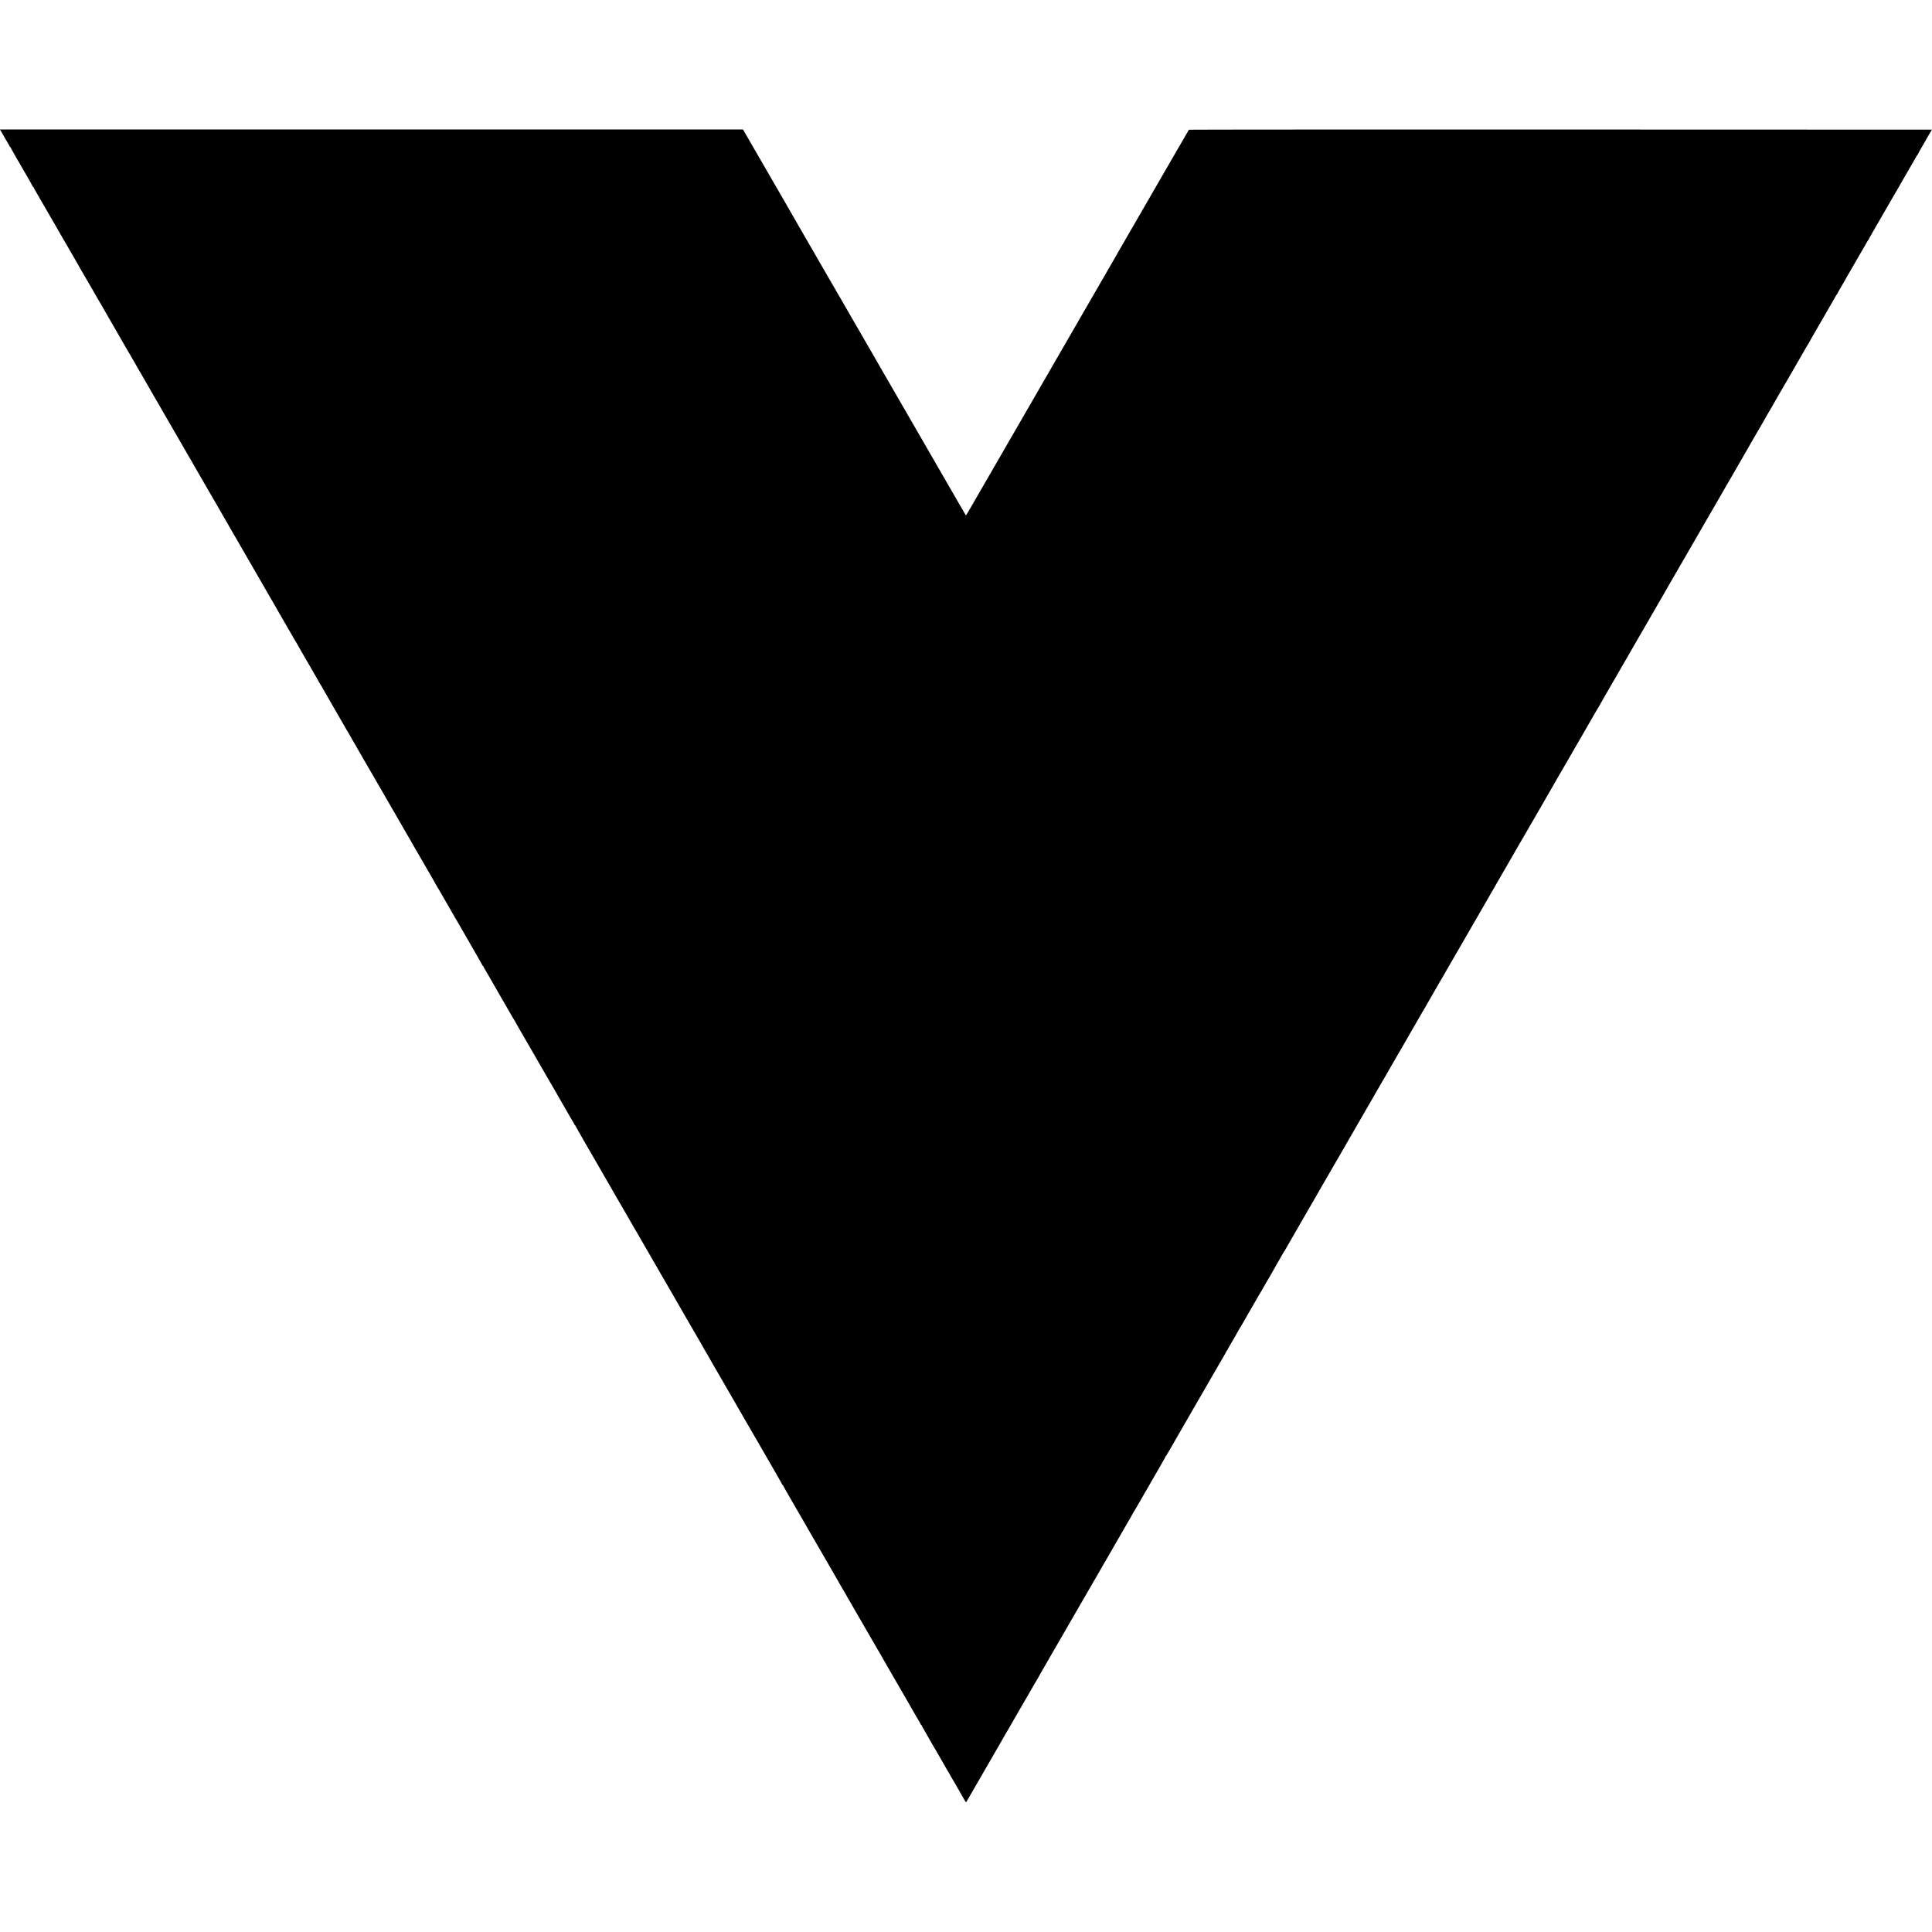
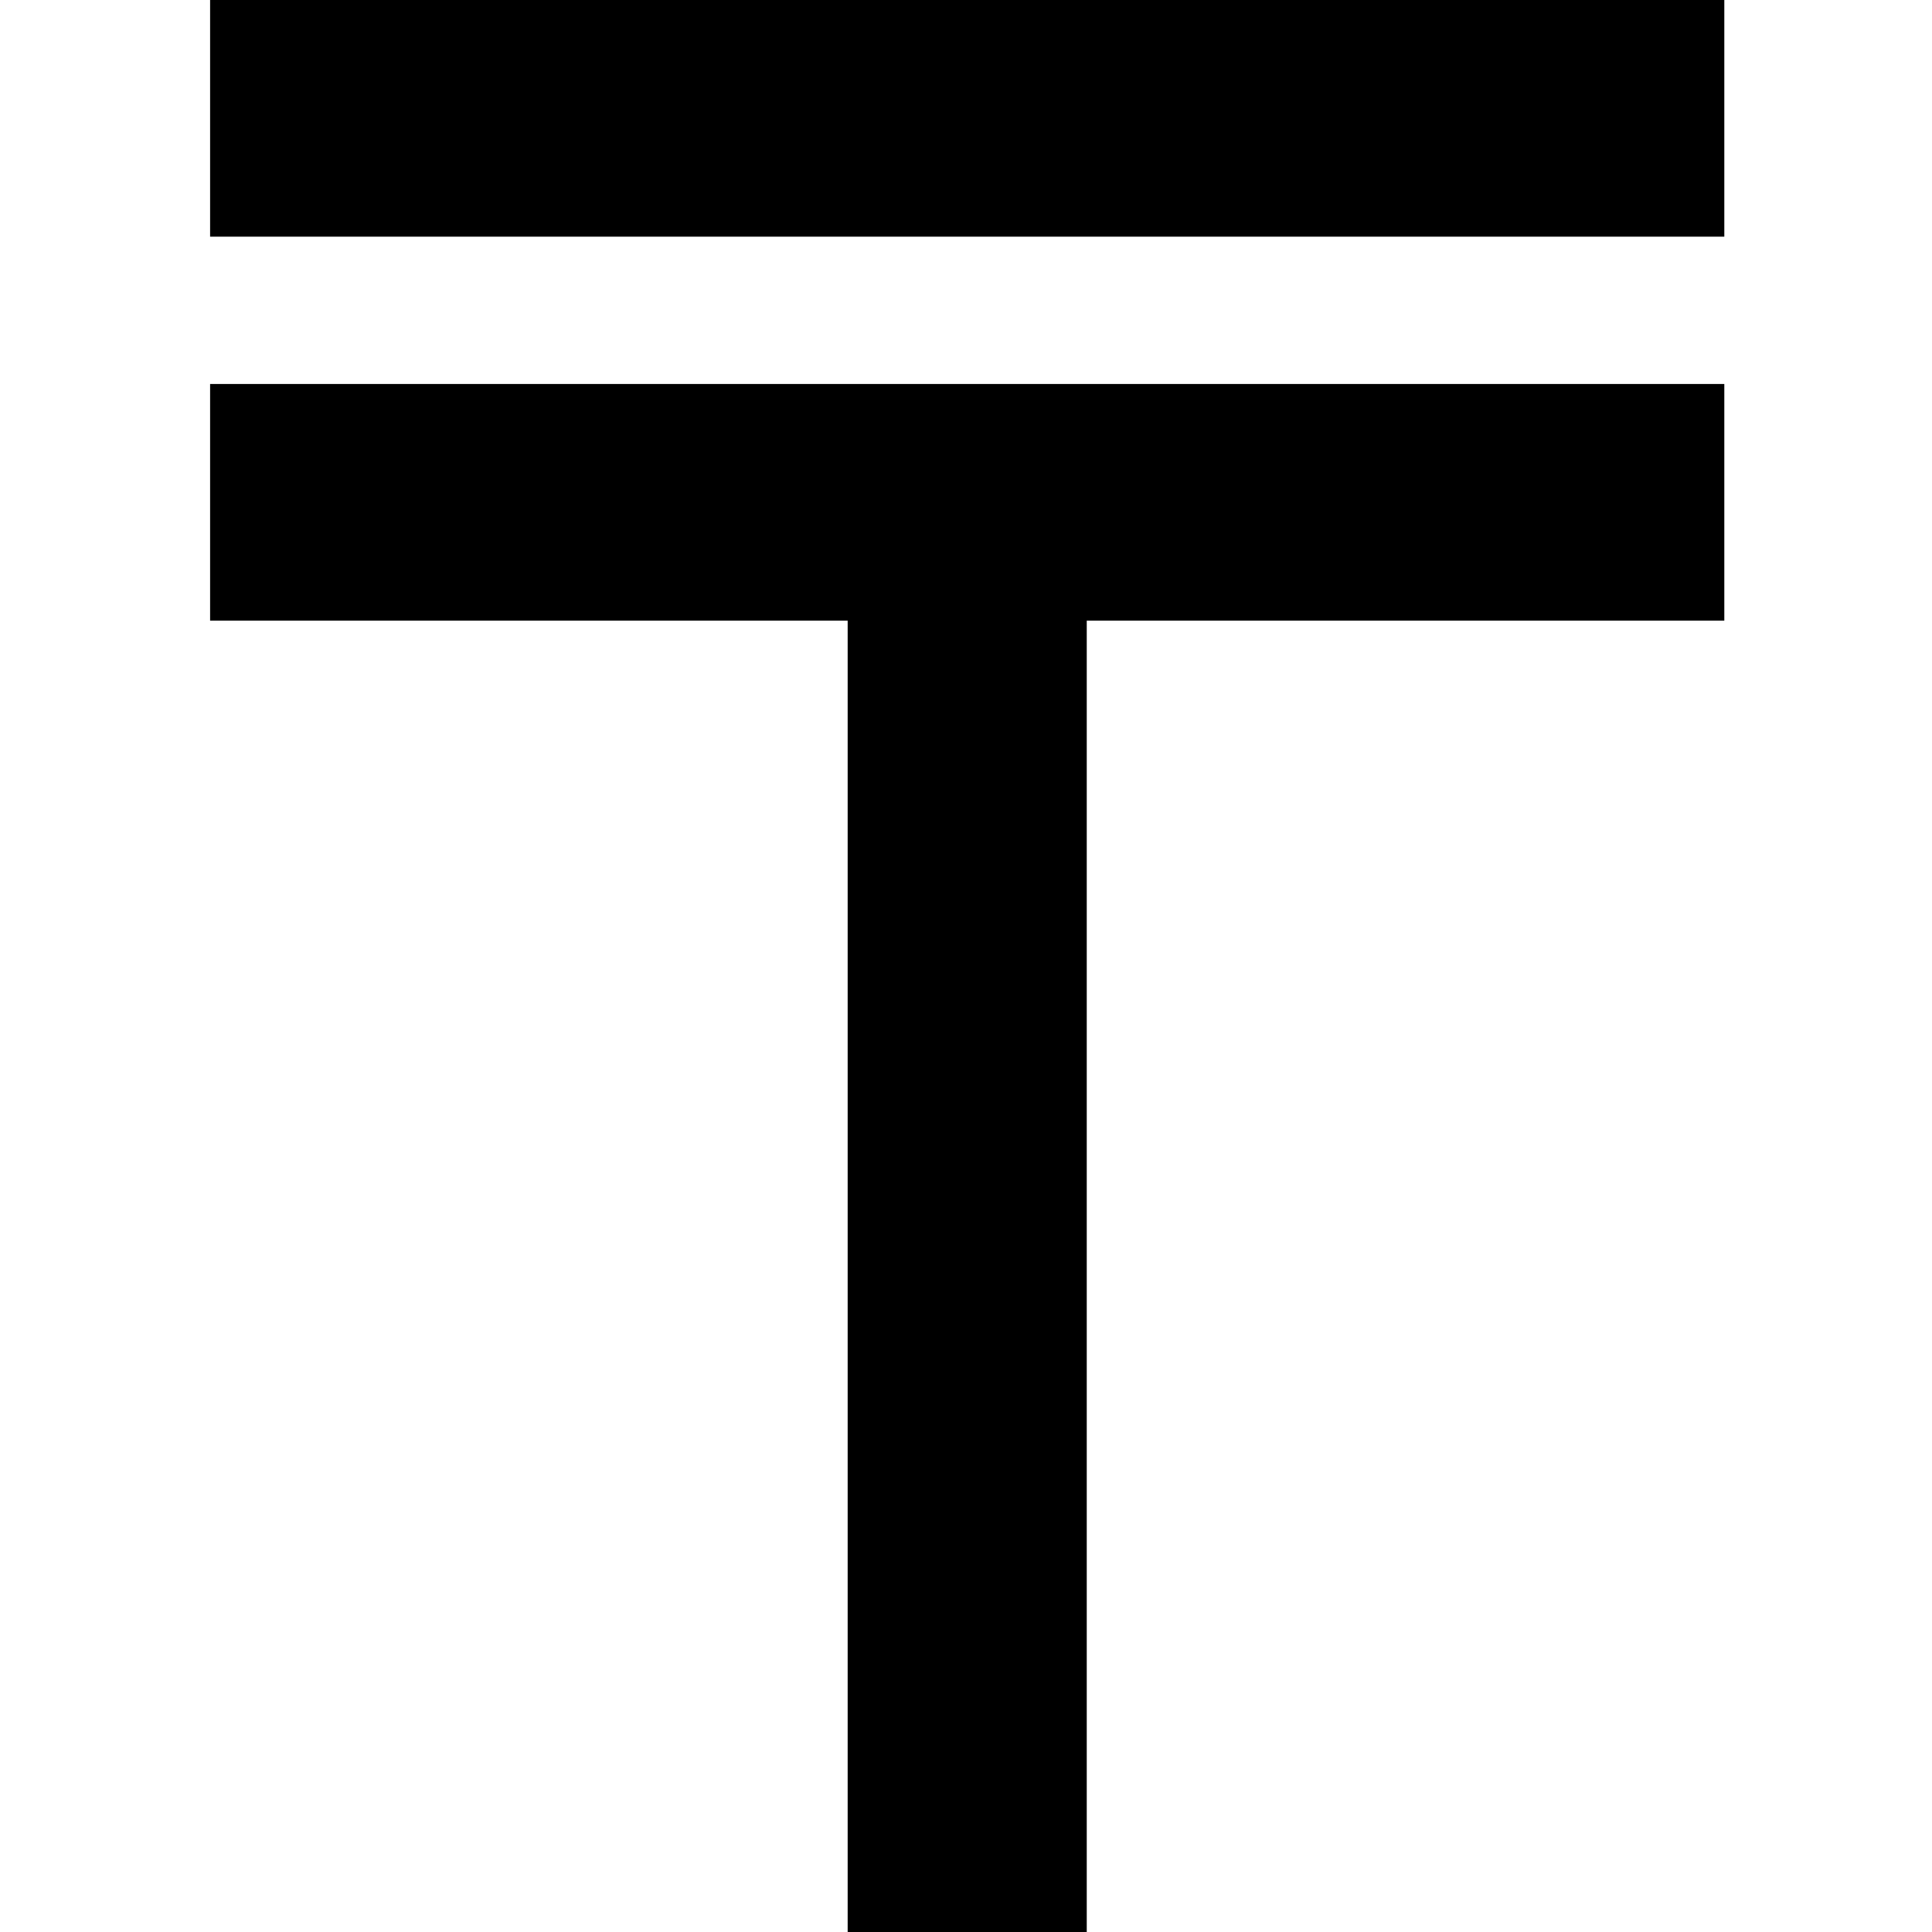
- <svg xmlns="http://www.w3.org/2000/svg" version="1.0" width="16pt" height="16pt" viewBox="0 0 16 16" preserveAspectRatio="xMidYMid meet">
-   <g transform="translate(0,16) scale(0.00032,-0.00032)" fill="#000000" stroke="none">
-     <path d="M18 46618 c45 -75 122 -207 122 -211 0 -2 25 -45 55 -95 30 -50 55 -96 55 -102 0 -5 5 -10 10 -10 6 0 10 -4 10 -9 0 -5 73 -135 161 -288 89 -153 173 -298 187 -323 14 -25 32 -57 41 -72 88 -149 187 -324 189 -335 2 -7 8 -13 13 -13 5 0 9 -4 9 -10 0 -5 46 -89 103 -187 175 -302 490 -846 507 -876 8 -16 20 -36 25 -45 28 -46 290 -498 339 -585 13 -23 74 -129 136 -236 61 -107 123 -215 137 -240 14 -25 29 -50 33 -56 5 -5 23 -37 40 -70 18 -33 38 -67 44 -75 11 -16 21 -33 63 -109 14 -25 29 -50 33 -56 4 -5 21 -35 38 -65 55 -100 261 -455 269 -465 4 -5 14 -21 20 -35 15 -29 41 -75 103 -180 24 -41 52 -88 60 -105 9 -16 57 -100 107 -185 112 -193 362 -626 380 -660 8 -14 23 -38 33 -55 11 -16 23 -37 27 -45 4 -8 26 -46 48 -85 23 -38 53 -90 67 -115 46 -81 64 -113 178 -310 62 -107 121 -210 132 -227 37 -67 56 -99 85 -148 16 -27 32 -57 36 -65 4 -8 15 -27 25 -42 9 -15 53 -89 96 -165 44 -76 177 -307 296 -513 120 -206 268 -463 330 -570 131 -227 117 -203 200 -348 36 -62 73 -125 82 -140 10 -15 21 -34 25 -42 4 -8 20 -37 36 -65 17 -27 38 -65 48 -82 49 -85 64 -111 87 -153 13 -25 28 -49 32 -55 4 -5 78 -134 165 -285 87 -151 166 -288 176 -305 10 -16 26 -43 35 -59 9 -17 125 -217 257 -445 132 -229 253 -441 270 -471 17 -30 45 -79 64 -108 18 -29 33 -54 33 -57 0 -2 20 -37 44 -77 24 -40 123 -212 221 -383 97 -170 190 -330 205 -355 16 -25 39 -65 53 -90 13 -25 81 -144 152 -265 70 -121 137 -238 150 -260 12 -22 37 -65 55 -95 18 -30 43 -73 55 -95 12 -22 48 -85 80 -140 77 -132 163 -280 190 -330 13 -22 71 -123 130 -225 59 -102 116 -199 126 -217 10 -17 29 -50 43 -72 15 -22 26 -43 26 -45 0 -2 27 -50 60 -106 33 -56 60 -103 60 -105 0 -2 55 -98 90 -155 8 -14 182 -316 239 -414 13 -22 45 -79 72 -124 27 -46 49 -86 49 -89 0 -2 14 -24 30 -48 16 -24 30 -46 30 -49 0 -5 74 -135 100 -176 5 -8 24 -42 43 -75 50 -88 58 -101 262 -455 104 -179 199 -345 213 -370 14 -25 28 -49 32 -55 4 -5 17 -26 28 -45 10 -19 62 -109 114 -200 114 -197 133 -230 170 -295 16 -27 33 -57 38 -65 17 -28 96 -165 103 -180 4 -8 16 -28 26 -45 10 -16 77 -131 148 -255 72 -124 181 -313 243 -420 62 -107 121 -209 131 -227 35 -62 323 -560 392 -678 38 -66 83 -145 100 -175 16 -30 33 -59 37 -65 4 -5 17 -27 29 -47 34 -61 56 -100 90 -156 17 -29 31 -55 31 -57 0 -2 17 -32 39 -67 21 -35 134 -229 251 -433 117 -203 235 -407 261 -451 27 -45 49 -85 49 -88 0 -4 8 -19 19 -34 15 -21 200 -341 309 -533 10 -19 33 -58 51 -87 17 -29 31 -54 31 -56 0 -2 25 -44 55 -94 30 -50 55 -95 55 -98 0 -4 6 -15 14 -23 7 -9 27 -41 43 -71 17 -30 170 -297 342 -594 171 -296 311 -542 311 -547 0 -5 5 -9 10 -9 6 0 10 -4 10 -10 0 -5 22 -47 49 -92 27 -46 58 -99 68 -118 24 -43 81 -140 93 -160 5 -8 66 -114 135 -235 69 -121 130 -227 135 -235 12 -21 259 -447 283 -490 10 -19 28 -47 38 -62 11 -14 19 -29 19 -32 0 -3 37 -69 83 -148 99 -170 305 -526 337 -583 13 -22 31 -53 41 -70 11 -16 22 -37 26 -45 7 -14 82 -146 103 -180 14 -24 181 -311 205 -355 13 -22 46 -80 75 -130 29 -49 64 -110 78 -135 14 -25 51 -88 82 -140 31 -52 59 -102 63 -110 4 -8 18 -33 31 -55 205 -353 284 -489 309 -535 17 -30 45 -78 62 -106 18 -28 36 -60 39 -72 4 -12 12 -22 17 -22 5 0 9 -4 9 -10 0 -5 109 -197 241 -427 133 -230 250 -431 259 -448 51 -90 222 -385 280 -485 37 -63 78 -135 92 -160 14 -25 67 -117 118 -205 51 -88 101 -175 111 -193 34 -58 55 -95 149 -257 51 -88 101 -173 110 -190 9 -16 76 -131 147 -255 72 -124 140 -241 151 -260 61 -108 281 -489 355 -615 38 -66 77 -133 87 -150 35 -63 91 -161 100 -175 14 -23 99 -169 128 -220 54 -97 135 -235 142 -245 4 -5 20 -32 35 -60 26 -48 238 -416 276 -480 10 -16 26 -46 37 -65 30 -53 382 -661 403 -695 10 -16 22 -37 26 -45 4 -8 26 -48 50 -88 24 -41 43 -75 43 -77 0 -2 22 -40 50 -85 27 -45 50 -84 50 -86 0 -3 38 -69 83 -147 84 -142 302 -520 340 -587 10 -19 34 -60 52 -90 18 -30 44 -75 57 -100 14 -25 45 -79 70 -120 25 -41 56 -96 70 -121 14 -25 77 -133 138 -240 62 -107 122 -210 132 -229 25 -43 310 -535 337 -581 11 -19 26 -45 34 -59 17 -32 238 -414 266 -460 11 -19 24 -41 28 -49 3 -7 75 -133 160 -278 84 -146 153 -269 153 -274 0 -5 5 -9 10 -9 6 0 10 -4 10 -10 0 -5 82 -150 181 -322 182 -314 201 -346 240 -415 12 -21 80 -139 152 -263 71 -124 141 -245 155 -270 14 -25 28 -49 32 -55 6 -8 145 -248 220 -380 37 -66 209 -362 229 -395 11 -19 24 -42 28 -49 4 -8 67 -118 140 -243 73 -125 133 -230 133 -233 0 -2 15 -28 33 -57 19 -29 47 -78 64 -108 17 -30 53 -93 79 -139 53 -90 82 -141 157 -272 82 -142 115 -199 381 -659 142 -245 268 -463 281 -485 12 -22 71 -125 132 -230 60 -104 172 -298 248 -430 76 -132 146 -253 156 -270 11 -16 22 -36 26 -44 3 -8 30 -54 60 -103 29 -49 53 -91 53 -93 0 -3 18 -34 40 -70 22 -36 40 -67 40 -69 0 -2 37 -66 81 -142 45 -77 98 -168 119 -204 20 -36 47 -81 58 -100 12 -19 27 -47 33 -62 6 -16 15 -28 20 -28 5 0 9 -4 9 -9 0 -6 63 -118 140 -251 77 -133 140 -243 140 -245 0 -2 18 -33 41 -70 22 -37 49 -83 60 -101 10 -19 29 -51 40 -71 25 -45 109 -189 126 -218 7 -11 17 -29 22 -40 6 -11 22 -38 35 -60 14 -22 37 -62 52 -90 14 -27 35 -62 45 -77 11 -14 19 -29 19 -32 0 -3 18 -35 40 -71 22 -36 40 -67 40 -69 0 -2 19 -35 42 -72 23 -38 55 -94 72 -124 26 -47 139 -244 171 -298 6 -9 21 -36 34 -60 28 -48 37 -51 51 -19 6 12 19 36 29 52 10 17 27 46 38 65 11 19 104 181 208 360 103 179 199 345 213 370 14 25 42 74 64 109 21 34 38 65 38 67 0 2 18 33 40 69 22 36 40 67 40 69 0 3 177 310 199 346 16 26 136 234 140 244 2 5 25 44 52 88 27 44 49 81 49 84 0 2 18 34 40 70 22 36 40 67 40 69 0 2 20 36 43 77 35 58 169 289 297 513 9 17 50 86 90 155 40 69 86 150 103 180 16 30 35 62 41 70 6 8 16 24 22 35 35 64 72 129 167 293 59 100 116 199 127 220 11 20 30 53 41 72 43 72 1070 1850 1121 1940 14 25 65 113 113 195 48 83 96 166 107 185 10 19 28 50 38 68 11 18 73 124 137 235 64 111 175 303 246 427 71 124 173 299 225 390 52 91 116 202 143 248 27 45 49 85 49 89 0 4 6 14 14 22 7 9 28 43 46 76 26 47 251 436 378 655 11 19 29 51 40 70 11 19 101 176 201 348 99 172 181 317 181 323 0 5 5 9 10 9 6 0 10 5 10 11 0 6 8 23 18 37 11 15 32 52 49 82 16 30 130 228 253 440 122 212 234 405 248 430 13 25 39 70 57 100 39 65 69 117 130 225 25 44 50 87 55 95 12 19 78 134 220 380 61 107 129 224 150 260 161 277 222 382 246 425 15 28 47 83 71 123 24 41 43 78 43 83 0 5 4 9 8 9 4 0 13 12 19 28 7 15 23 45 36 67 66 110 277 478 277 483 0 3 6 13 14 21 7 9 27 41 43 71 17 30 45 80 63 110 34 57 375 649 394 685 6 11 16 27 22 35 6 8 26 42 44 75 18 33 41 74 51 90 10 17 24 41 32 55 54 97 72 128 88 152 11 14 19 28 19 30 0 3 79 141 175 308 96 167 175 305 175 308 0 3 6 13 14 21 7 9 26 39 41 66 33 60 276 483 338 587 24 40 46 80 50 88 4 8 13 24 20 35 14 23 95 163 125 215 11 19 52 91 92 160 40 69 80 139 90 155 9 17 103 179 207 360 105 182 200 346 211 365 103 181 463 802 489 845 7 11 15 27 19 35 4 8 29 51 55 95 64 110 828 1433 848 1470 9 17 24 41 33 55 9 14 29 48 45 77 15 28 52 93 82 145 30 51 62 107 71 123 17 30 231 398 400 690 51 88 103 179 115 202 12 23 26 48 32 55 6 7 24 38 40 68 17 30 61 107 98 170 37 63 84 144 103 180 19 36 41 72 48 81 8 8 14 18 14 21 0 4 27 51 59 106 32 55 72 124 89 154 16 29 71 125 122 213 51 88 104 180 118 205 13 25 28 50 32 55 4 6 17 26 28 45 11 19 45 80 77 135 31 55 66 116 77 135 11 19 88 152 171 295 401 694 620 1072 650 1125 11 19 87 152 170 295 83 143 158 273 166 288 9 16 21 36 26 45 6 9 31 52 55 96 25 43 54 94 66 115 11 20 95 164 186 321 91 157 173 299 182 315 9 17 26 46 37 65 12 19 66 114 121 210 56 96 108 186 117 200 8 14 24 40 34 59 24 45 383 664 412 713 5 9 17 29 26 45 15 28 120 210 241 419 36 61 68 117 72 125 4 8 12 23 19 34 35 57 245 420 262 453 11 20 35 61 53 90 17 29 32 54 32 56 0 3 28 51 62 108 33 57 70 119 80 138 10 19 23 42 28 50 5 8 32 53 59 100 27 47 149 258 271 470 122 212 234 405 248 430 30 53 62 108 80 135 6 11 15 27 19 35 4 8 85 150 181 315 96 165 187 323 202 350 31 56 116 202 130 225 5 8 25 42 43 75 19 33 92 159 162 280 149 257 157 271 202 350 19 33 38 67 43 75 9 14 228 392 275 475 12 22 55 96 95 165 40 69 80 139 90 155 24 42 202 350 221 383 9 15 27 47 41 72 14 25 75 131 136 236 61 106 121 210 134 232 99 172 271 470 279 482 5 8 23 40 40 70 18 30 81 141 142 245 60 105 121 210 135 235 14 25 71 124 127 220 56 96 143 247 194 335 51 88 96 167 102 175 14 24 180 311 204 355 23 43 340 590 356 615 5 8 50 87 101 175 171 301 517 898 582 1008 25 43 46 81 46 83 0 2 12 23 27 47 14 23 40 67 56 97 16 30 35 62 42 70 7 8 15 22 18 30 4 8 20 38 37 65 16 28 33 57 37 65 6 12 111 196 143 250 5 8 55 95 112 193 57 98 113 195 126 215 12 20 27 46 32 57 6 11 14 27 20 35 5 8 76 130 156 270 80 140 165 287 187 325 23 39 52 90 66 115 13 25 30 52 37 61 8 8 14 18 14 21 0 4 41 77 92 165 50 87 175 302 276 478 101 176 208 360 236 408 28 49 67 117 86 152 19 35 41 70 48 77 6 6 12 15 12 19 0 7 124 224 167 291 12 21 23 40 23 42 0 2 21 40 46 83 26 43 55 92 64 109 54 95 327 568 354 614 19 30 45 75 59 100 71 128 82 145 89 148 4 2 8 8 8 13 0 5 42 82 94 172 311 538 496 858 518 897 14 25 40 70 58 100 18 30 42 71 53 90 10 19 79 139 152 265 73 127 142 246 153 265 10 19 43 76 72 125 29 50 63 108 75 130 65 116 80 140 87 143 4 2 8 8 8 12 0 8 114 212 140 250 6 8 14 24 20 35 5 11 54 97 108 190 l100 170 -9611 3 c-5286 1 -9614 -1 -9618 -5 -5 -6 -419 -719 -619 -1068 -89 -155 -267 -463 -323 -560 -38 -66 -81 -140 -95 -165 -31 -56 -263 -457 -526 -910 -110 -190 -224 -388 -254 -440 -29 -52 -61 -109 -71 -125 -23 -39 -243 -420 -268 -465 -11 -19 -204 -352 -428 -740 -224 -388 -477 -826 -563 -975 -85 -148 -185 -322 -222 -385 -37 -63 -120 -207 -185 -320 -65 -113 -177 -306 -248 -430 -72 -124 -172 -297 -222 -385 -51 -88 -142 -245 -202 -350 -131 -226 -247 -427 -408 -705 -65 -113 -249 -432 -410 -710 -160 -278 -388 -673 -506 -877 -118 -205 -216 -373 -219 -373 -3 0 -52 82 -109 183 -58 100 -144 250 -192 332 -95 164 -402 696 -647 1120 -85 149 -228 396 -317 550 -212 365 -982 1700 -1008 1745 -10 19 -43 76 -72 125 -29 50 -64 110 -77 135 -14 25 -63 110 -110 190 -47 80 -96 165 -110 190 -14 25 -99 171 -188 325 -89 154 -174 300 -188 325 -13 25 -64 113 -112 195 -48 83 -140 242 -205 355 -65 113 -183 317 -263 454 -79 137 -152 264 -163 282 -50 89 -335 583 -354 614 -12 19 -34 58 -50 85 -15 28 -129 226 -253 440 -124 215 -235 408 -247 430 -12 22 -69 121 -127 220 -58 99 -226 389 -373 645 -148 256 -324 561 -392 678 -67 117 -134 232 -147 255 -13 23 -33 59 -46 80 l-22 37 -9615 0 -9615 0 20 -32z" />
+ <svg xmlns="http://www.w3.org/2000/svg" version="1.0" width="800pt" height="800pt" viewBox="0 0 800 800" preserveAspectRatio="xMidYMid meet">
+   <g transform="translate(0,800) scale(0.1,-0.1)" fill="#000000" stroke="none">
+     <path d="M870 7510 l0 -490 3135 0 3135 0 0 490 0 490 -3135 0 -3135 0 0 -490z" />
+     <path d="M870 5920 l0 -490 1320 0 1320 0 0 -2715 0 -2715 495 0 495 0 0 2715 0 2715 1320 0 1320 0 0 490 0 490 -3135 0 -3135 0 0 -490z" />
  </g>
</svg>
